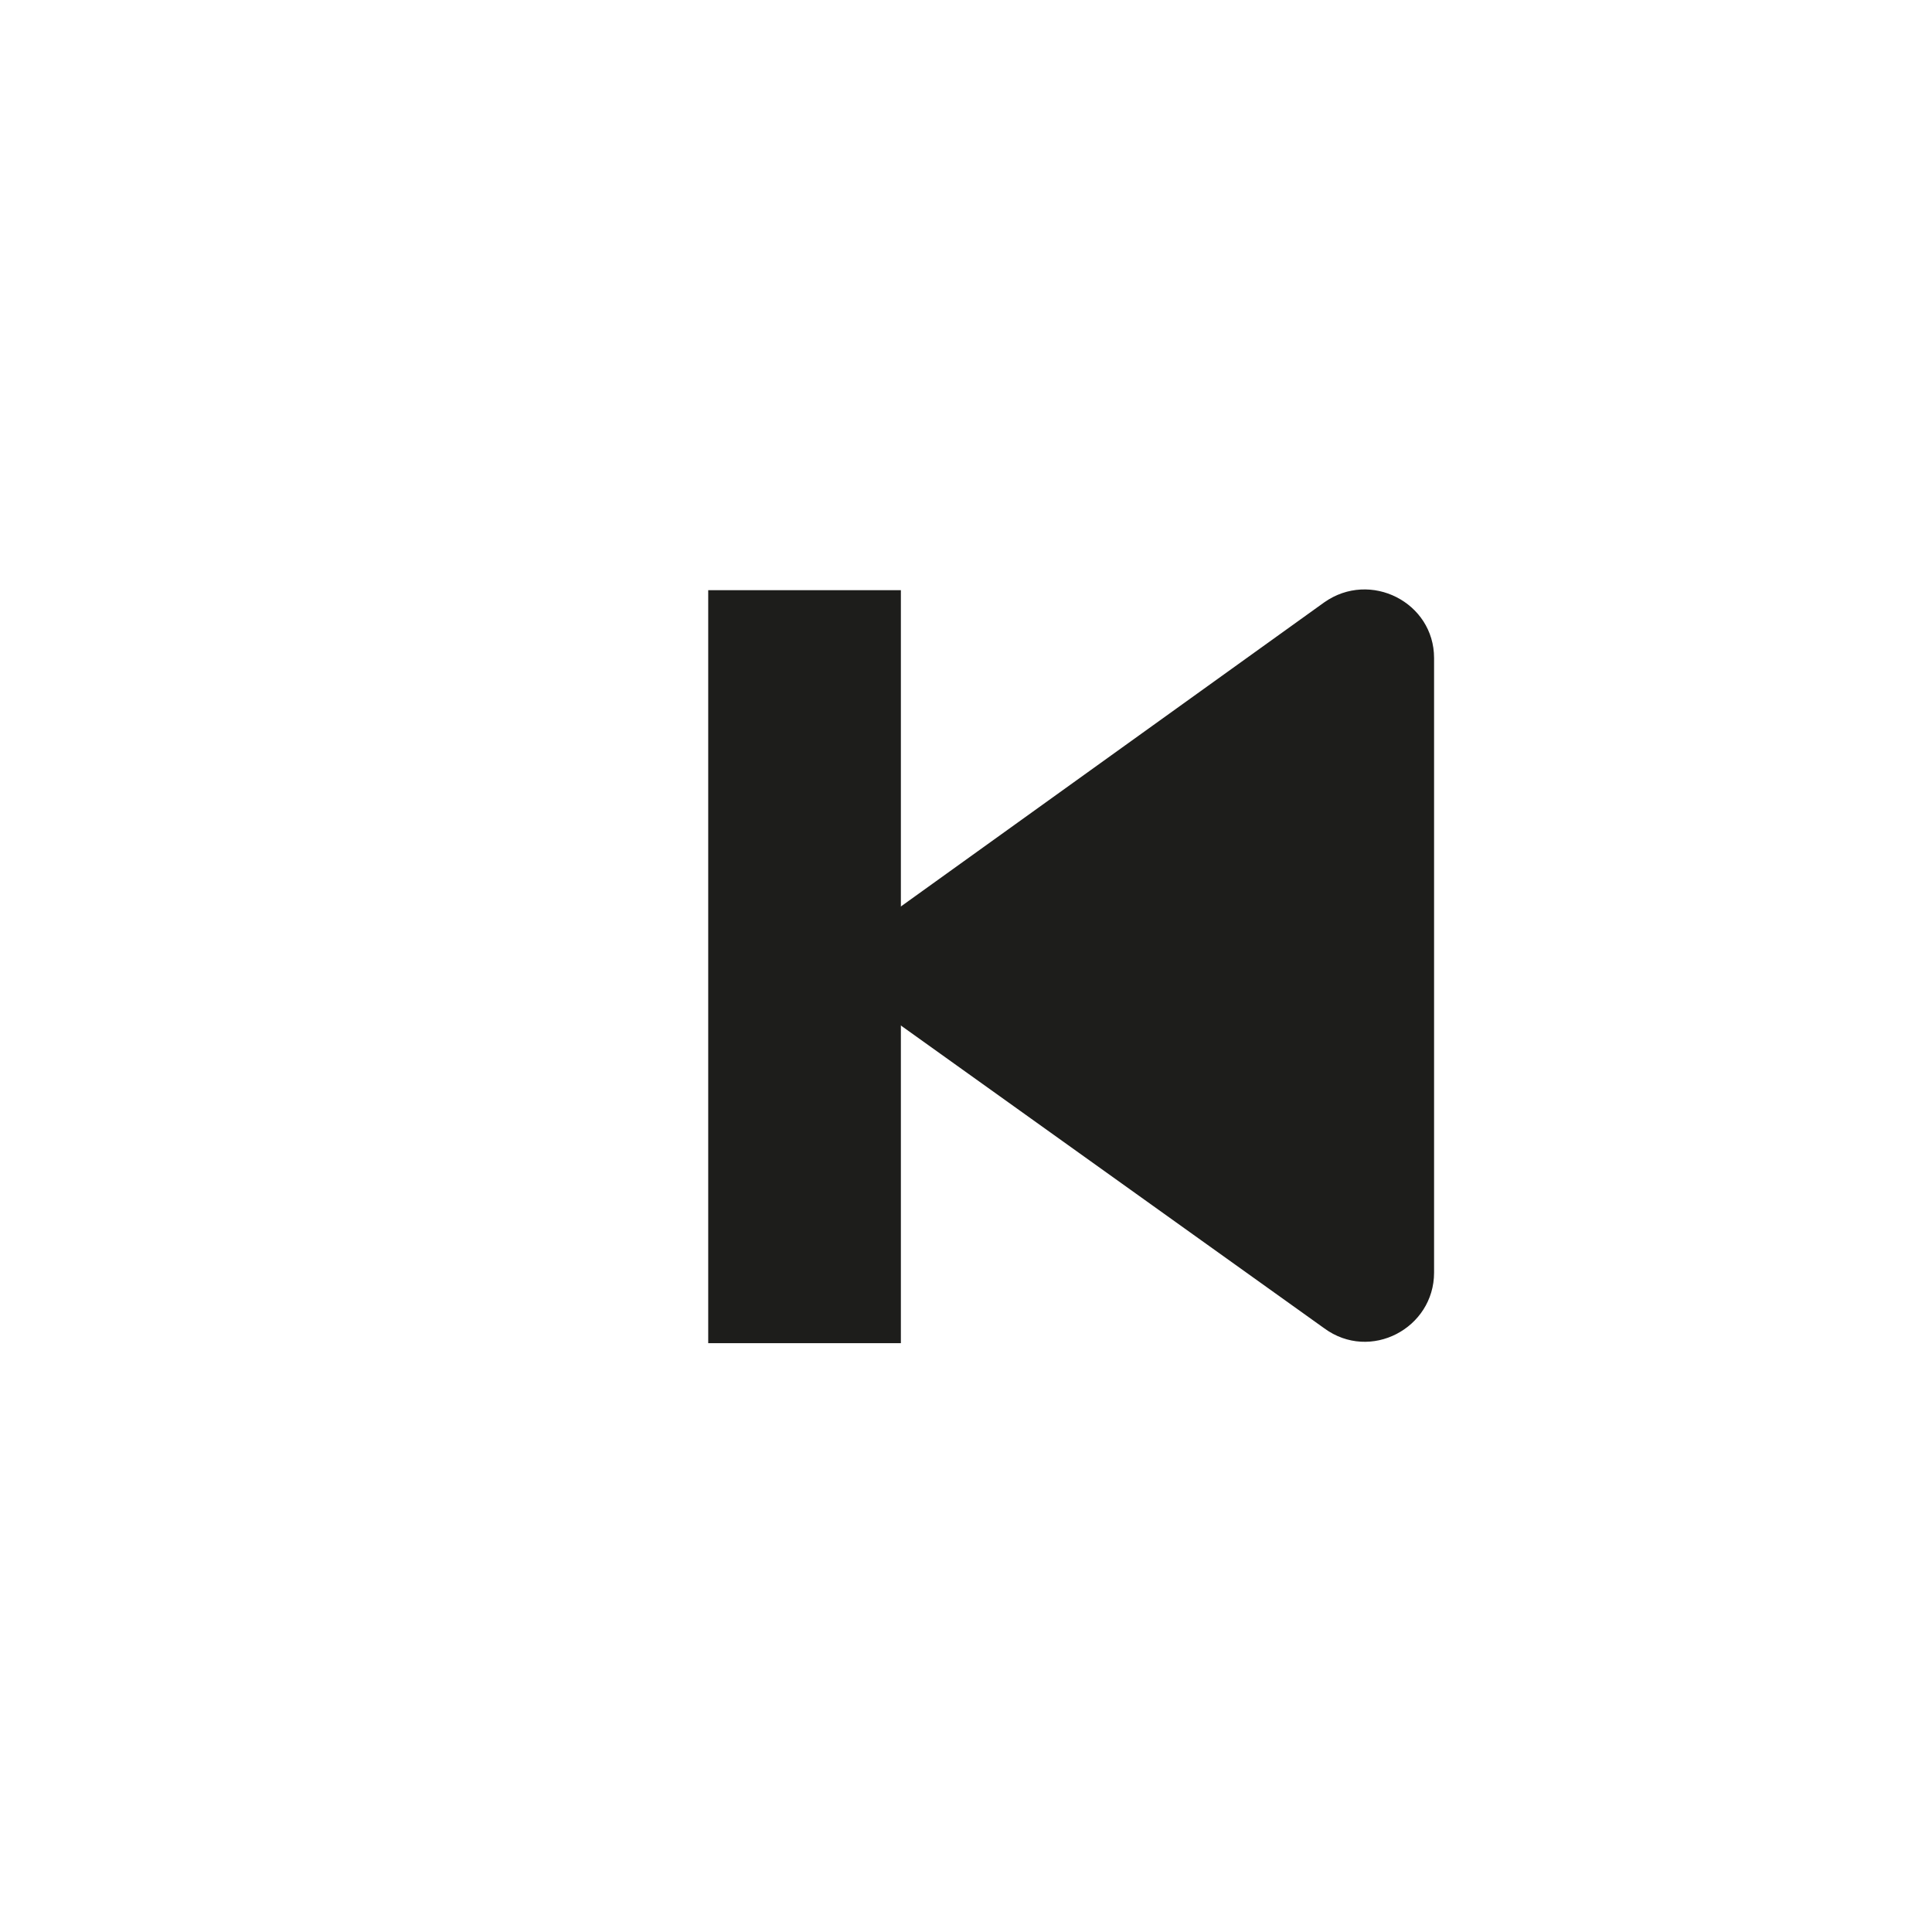
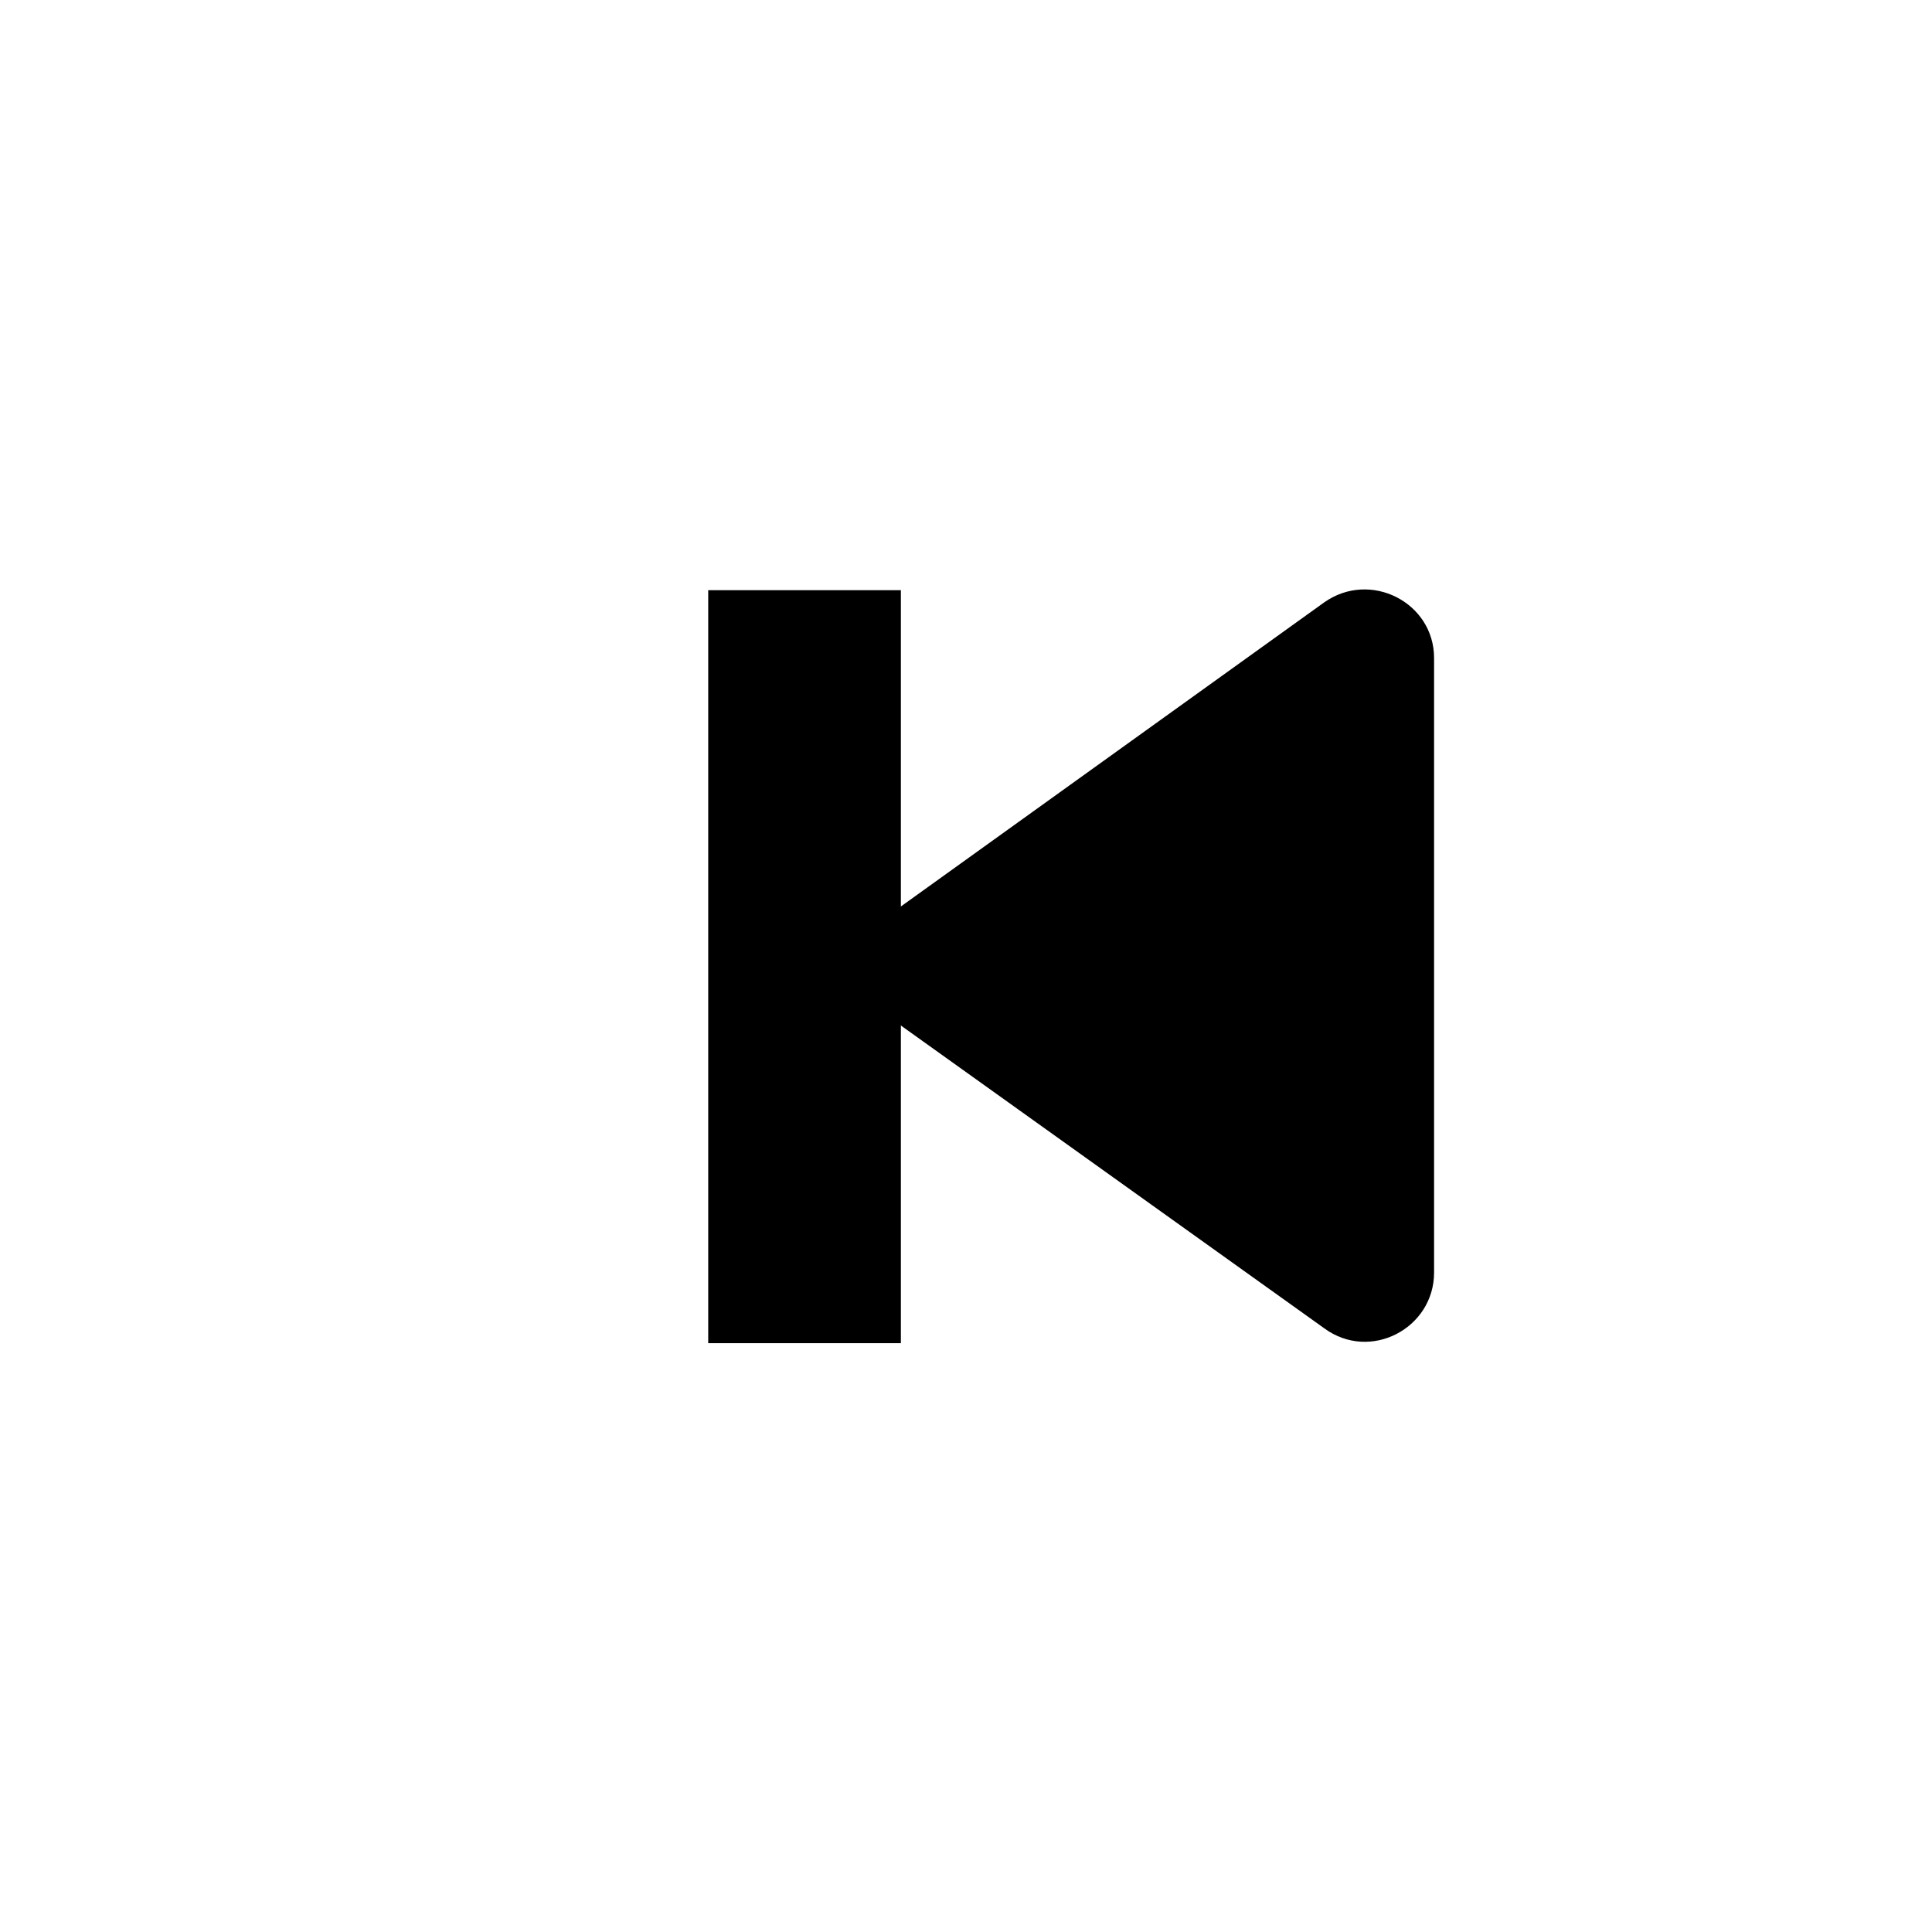
<svg xmlns="http://www.w3.org/2000/svg" version="1.1" id="Capa_1" x="0px" y="0px" viewBox="0 0 142.4 142.4" style="enable-background:new 0 0 142.4 142.4;" xml:space="preserve">
-   <style type="text/css">
- 	.st0{fill:#1D1D1B;}
- </style>
  <g>
    <g>
-       <path class="st0" d="M66,75.3l31.6,22.6c3.4,2.5,8.1,0,8.1-4.1V48.5c0-4.1-4.7-6.5-8.1-4.1L66,67.1C63.2,69.1,63.2,73.3,66,75.3z" />
+       <path d="M66,75.3l31.6,22.6c3.4,2.5,8.1,0,8.1-4.1V48.5c0-4.1-4.7-6.5-8.1-4.1L66,67.1C63.2,69.1,63.2,73.3,66,75.3z" />
    </g>
-     <rect x="52.2" y="43.5" class="st0" width="14.2" height="55.5" />
+     <rect x="52.2" y="43.5" width="14.2" height="55.5" />
  </g>
</svg>
